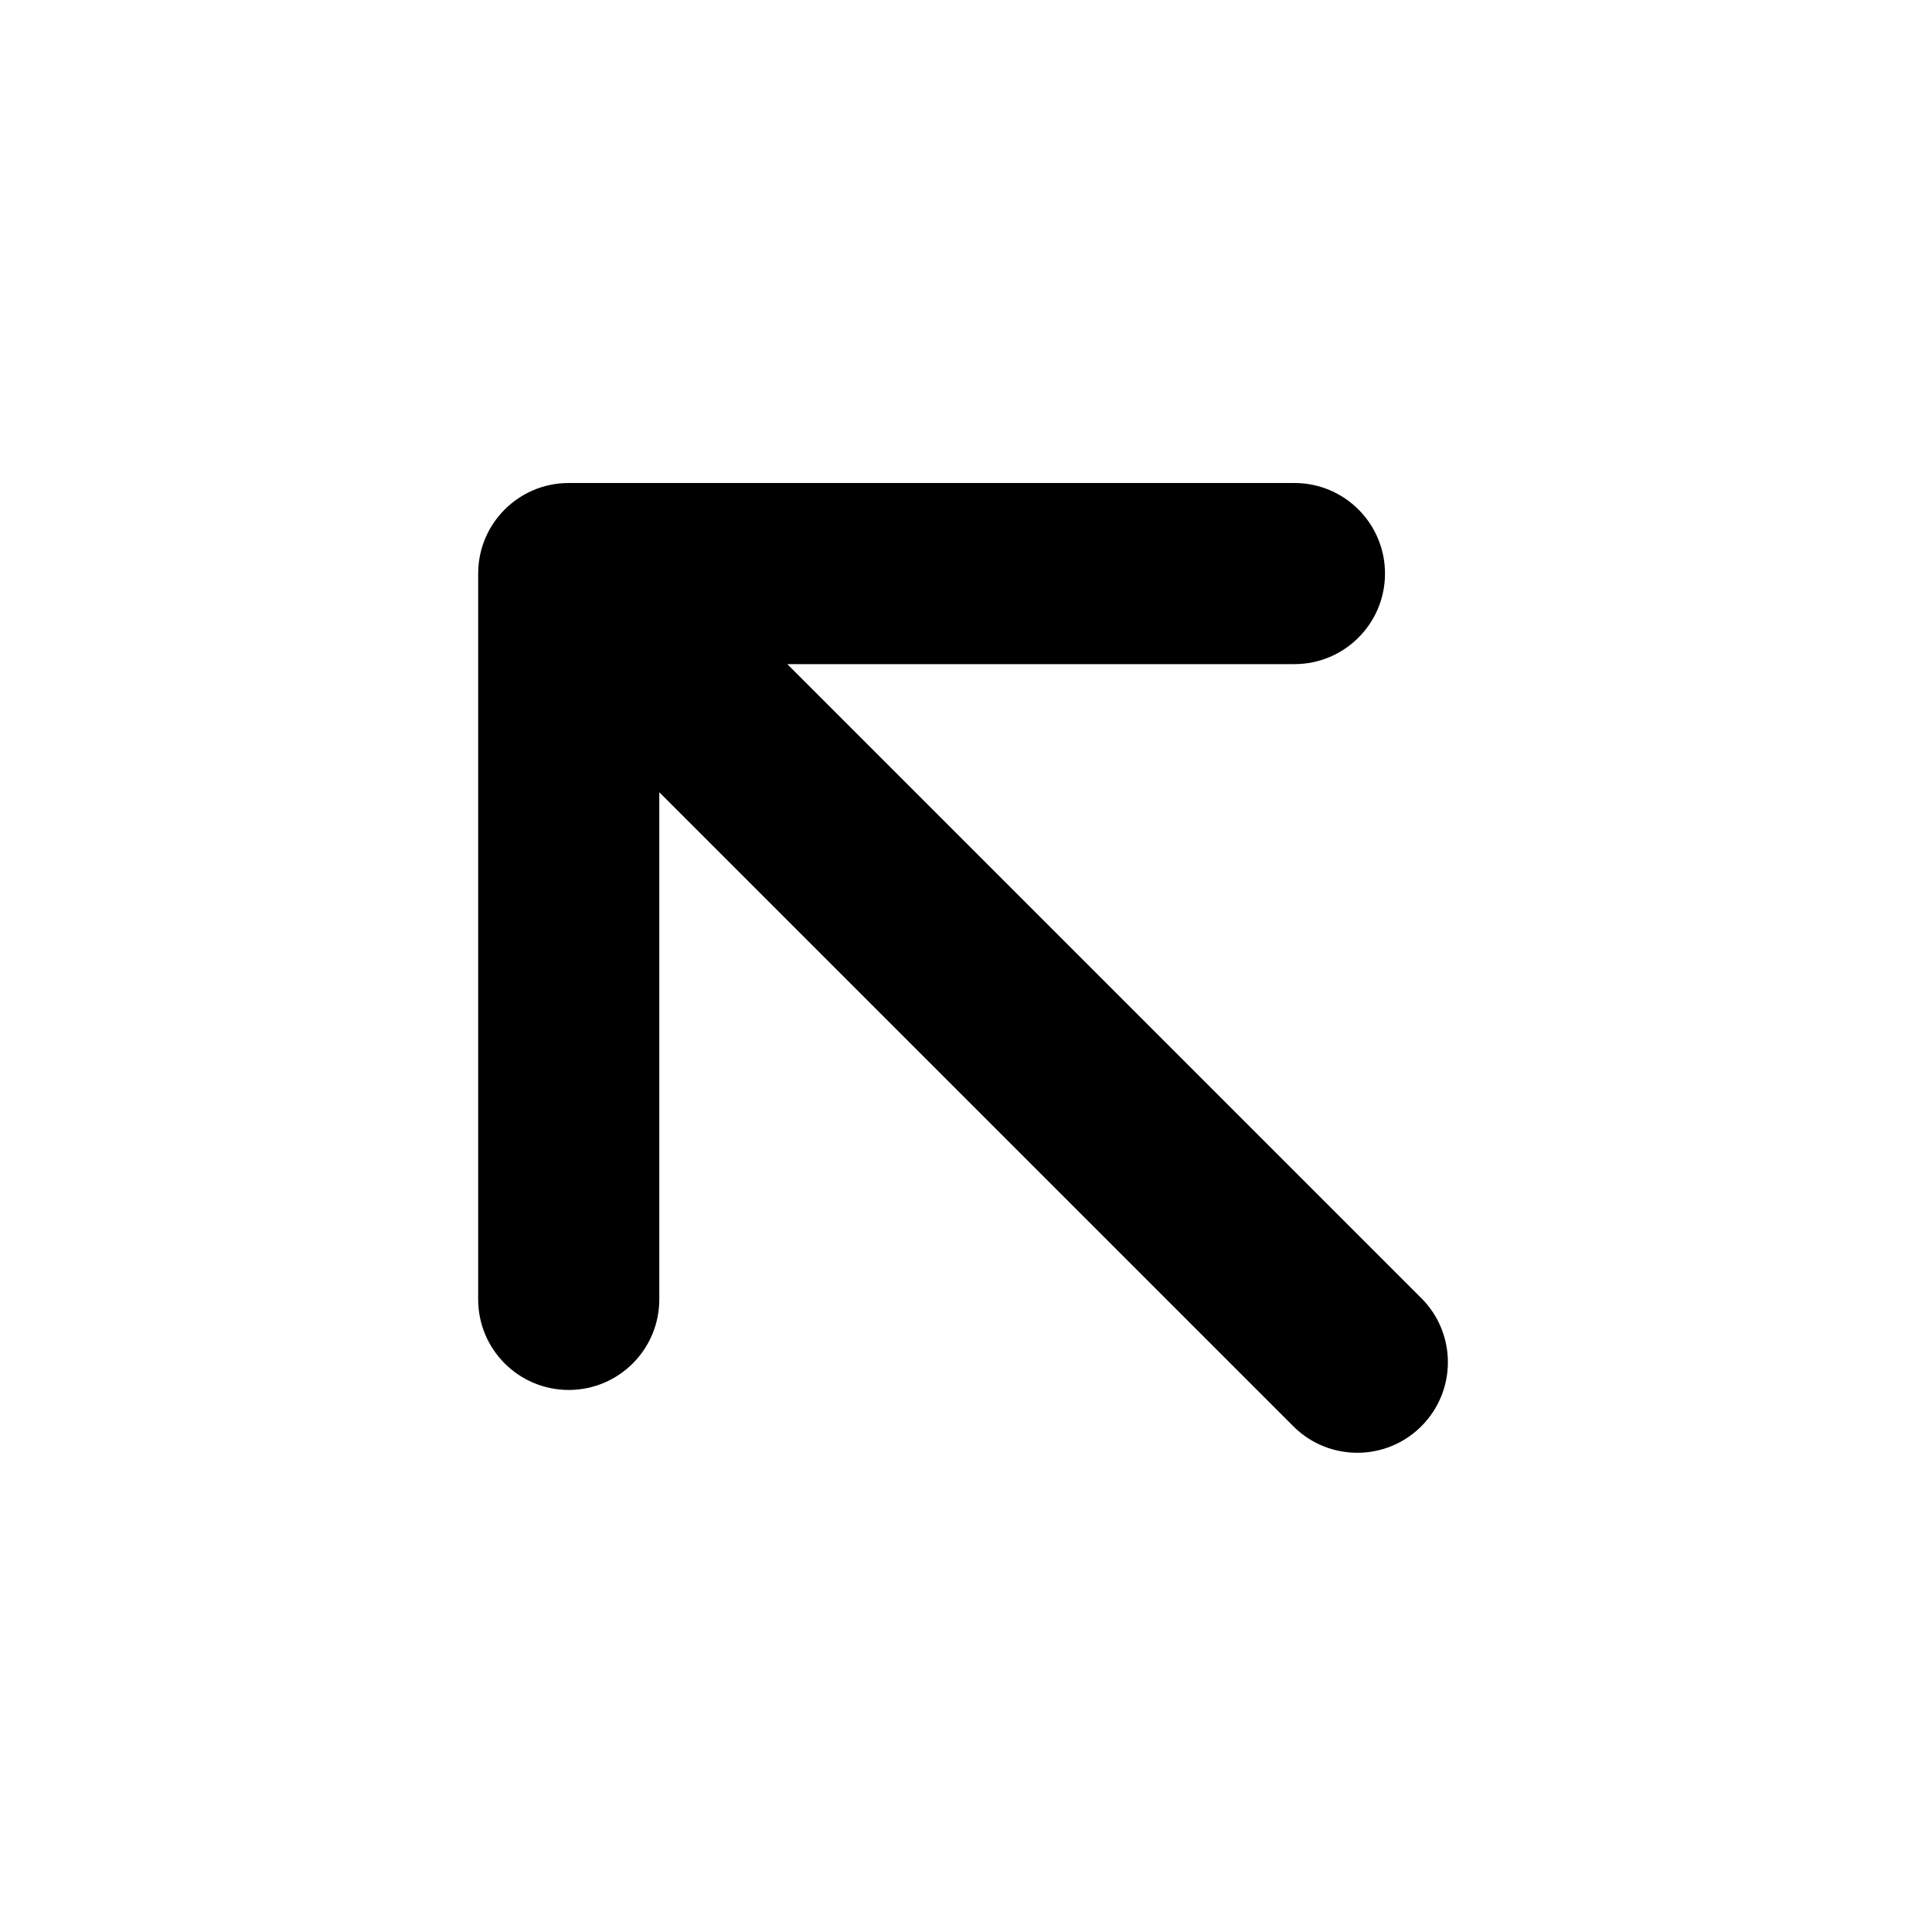
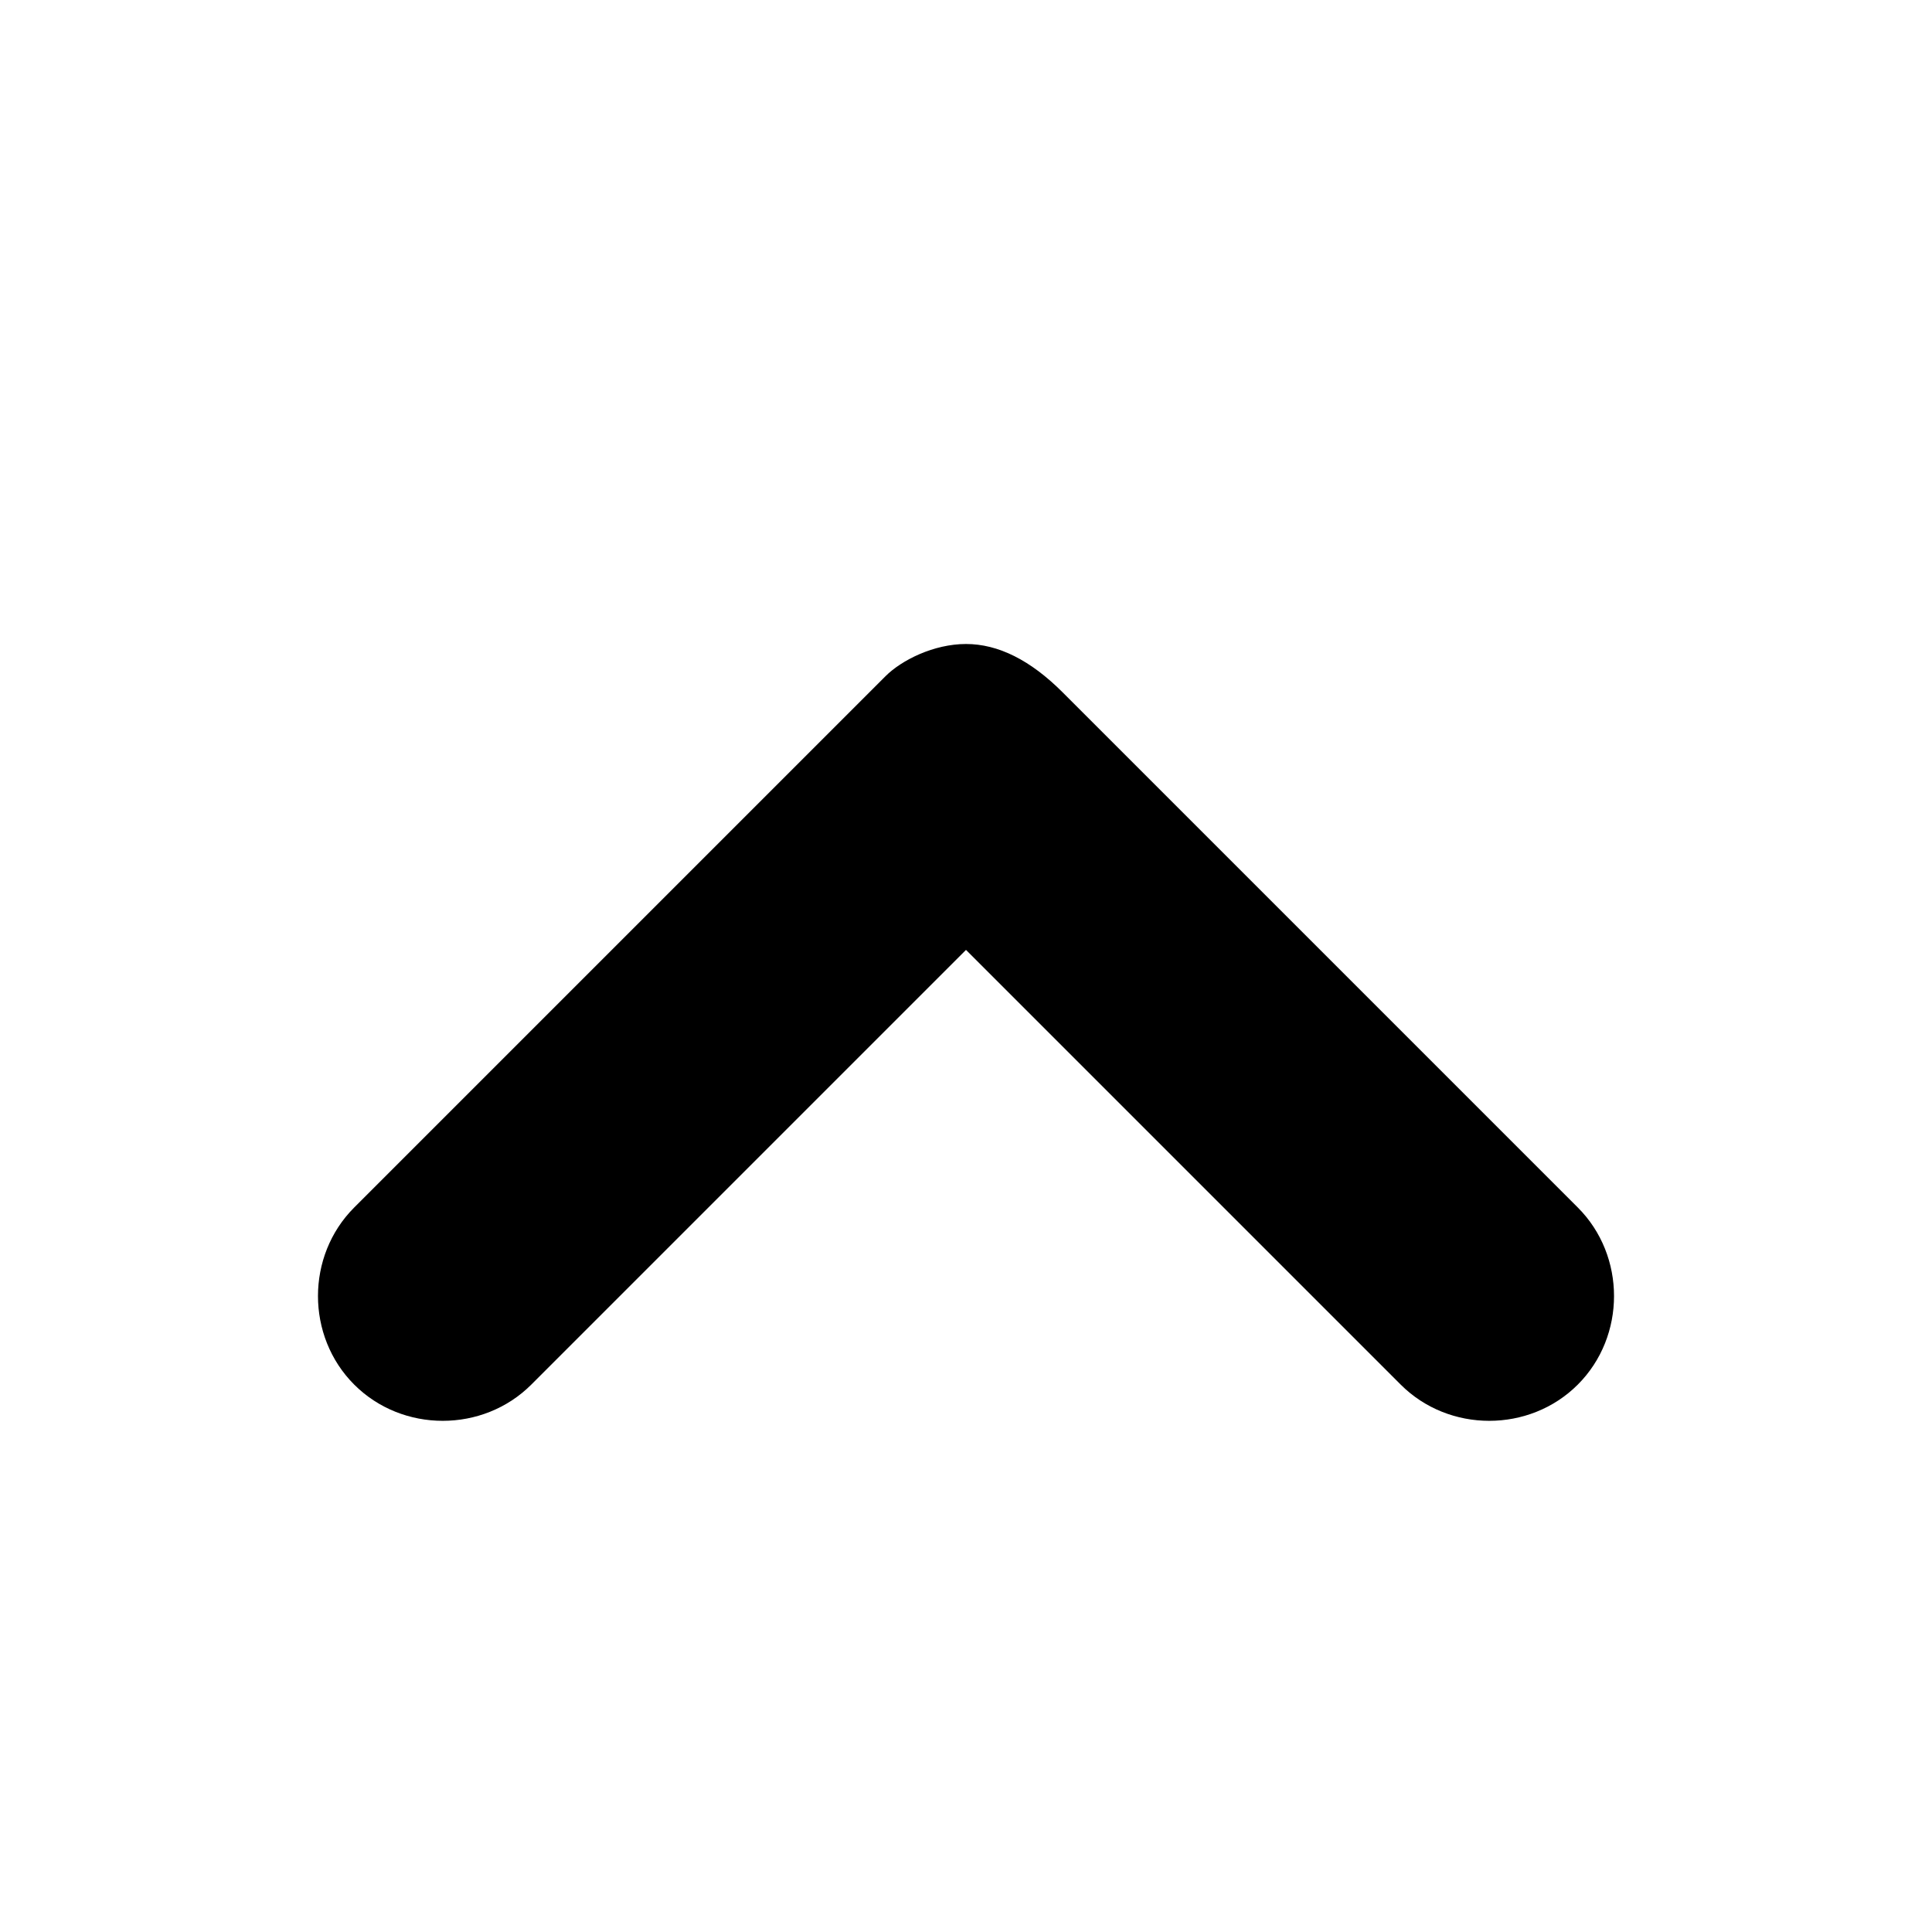
- <svg xmlns="http://www.w3.org/2000/svg" width="16" height="16" viewBox="0 0 16 16">
-   <path d="M3.96 4.75A.75.75 0 0 1 4.71 4h6.01a.75.75 0 0 1 0 1.5h-4.2l5.26 5.26a.75.75 0 0 1-1.06 1.061l-5.26-5.26v4.2a.75.75 0 0 1-1.5 0Z" />
+ <svg xmlns="http://www.w3.org/2000/svg" width="12" height="12" viewBox="0 0 12 12">
+   <path d="M6 4c-.2 0-.4.1-.5.2L2.2 7.5c-.3.3-.3.8 0 1.1.3.3.8.3 1.1 0L6 5.9l2.7 2.7c.3.3.8.3 1.1 0 .3-.3.3-.8 0-1.1L6.6 4.3C6.4 4.1 6.2 4 6 4Z" />
</svg>
